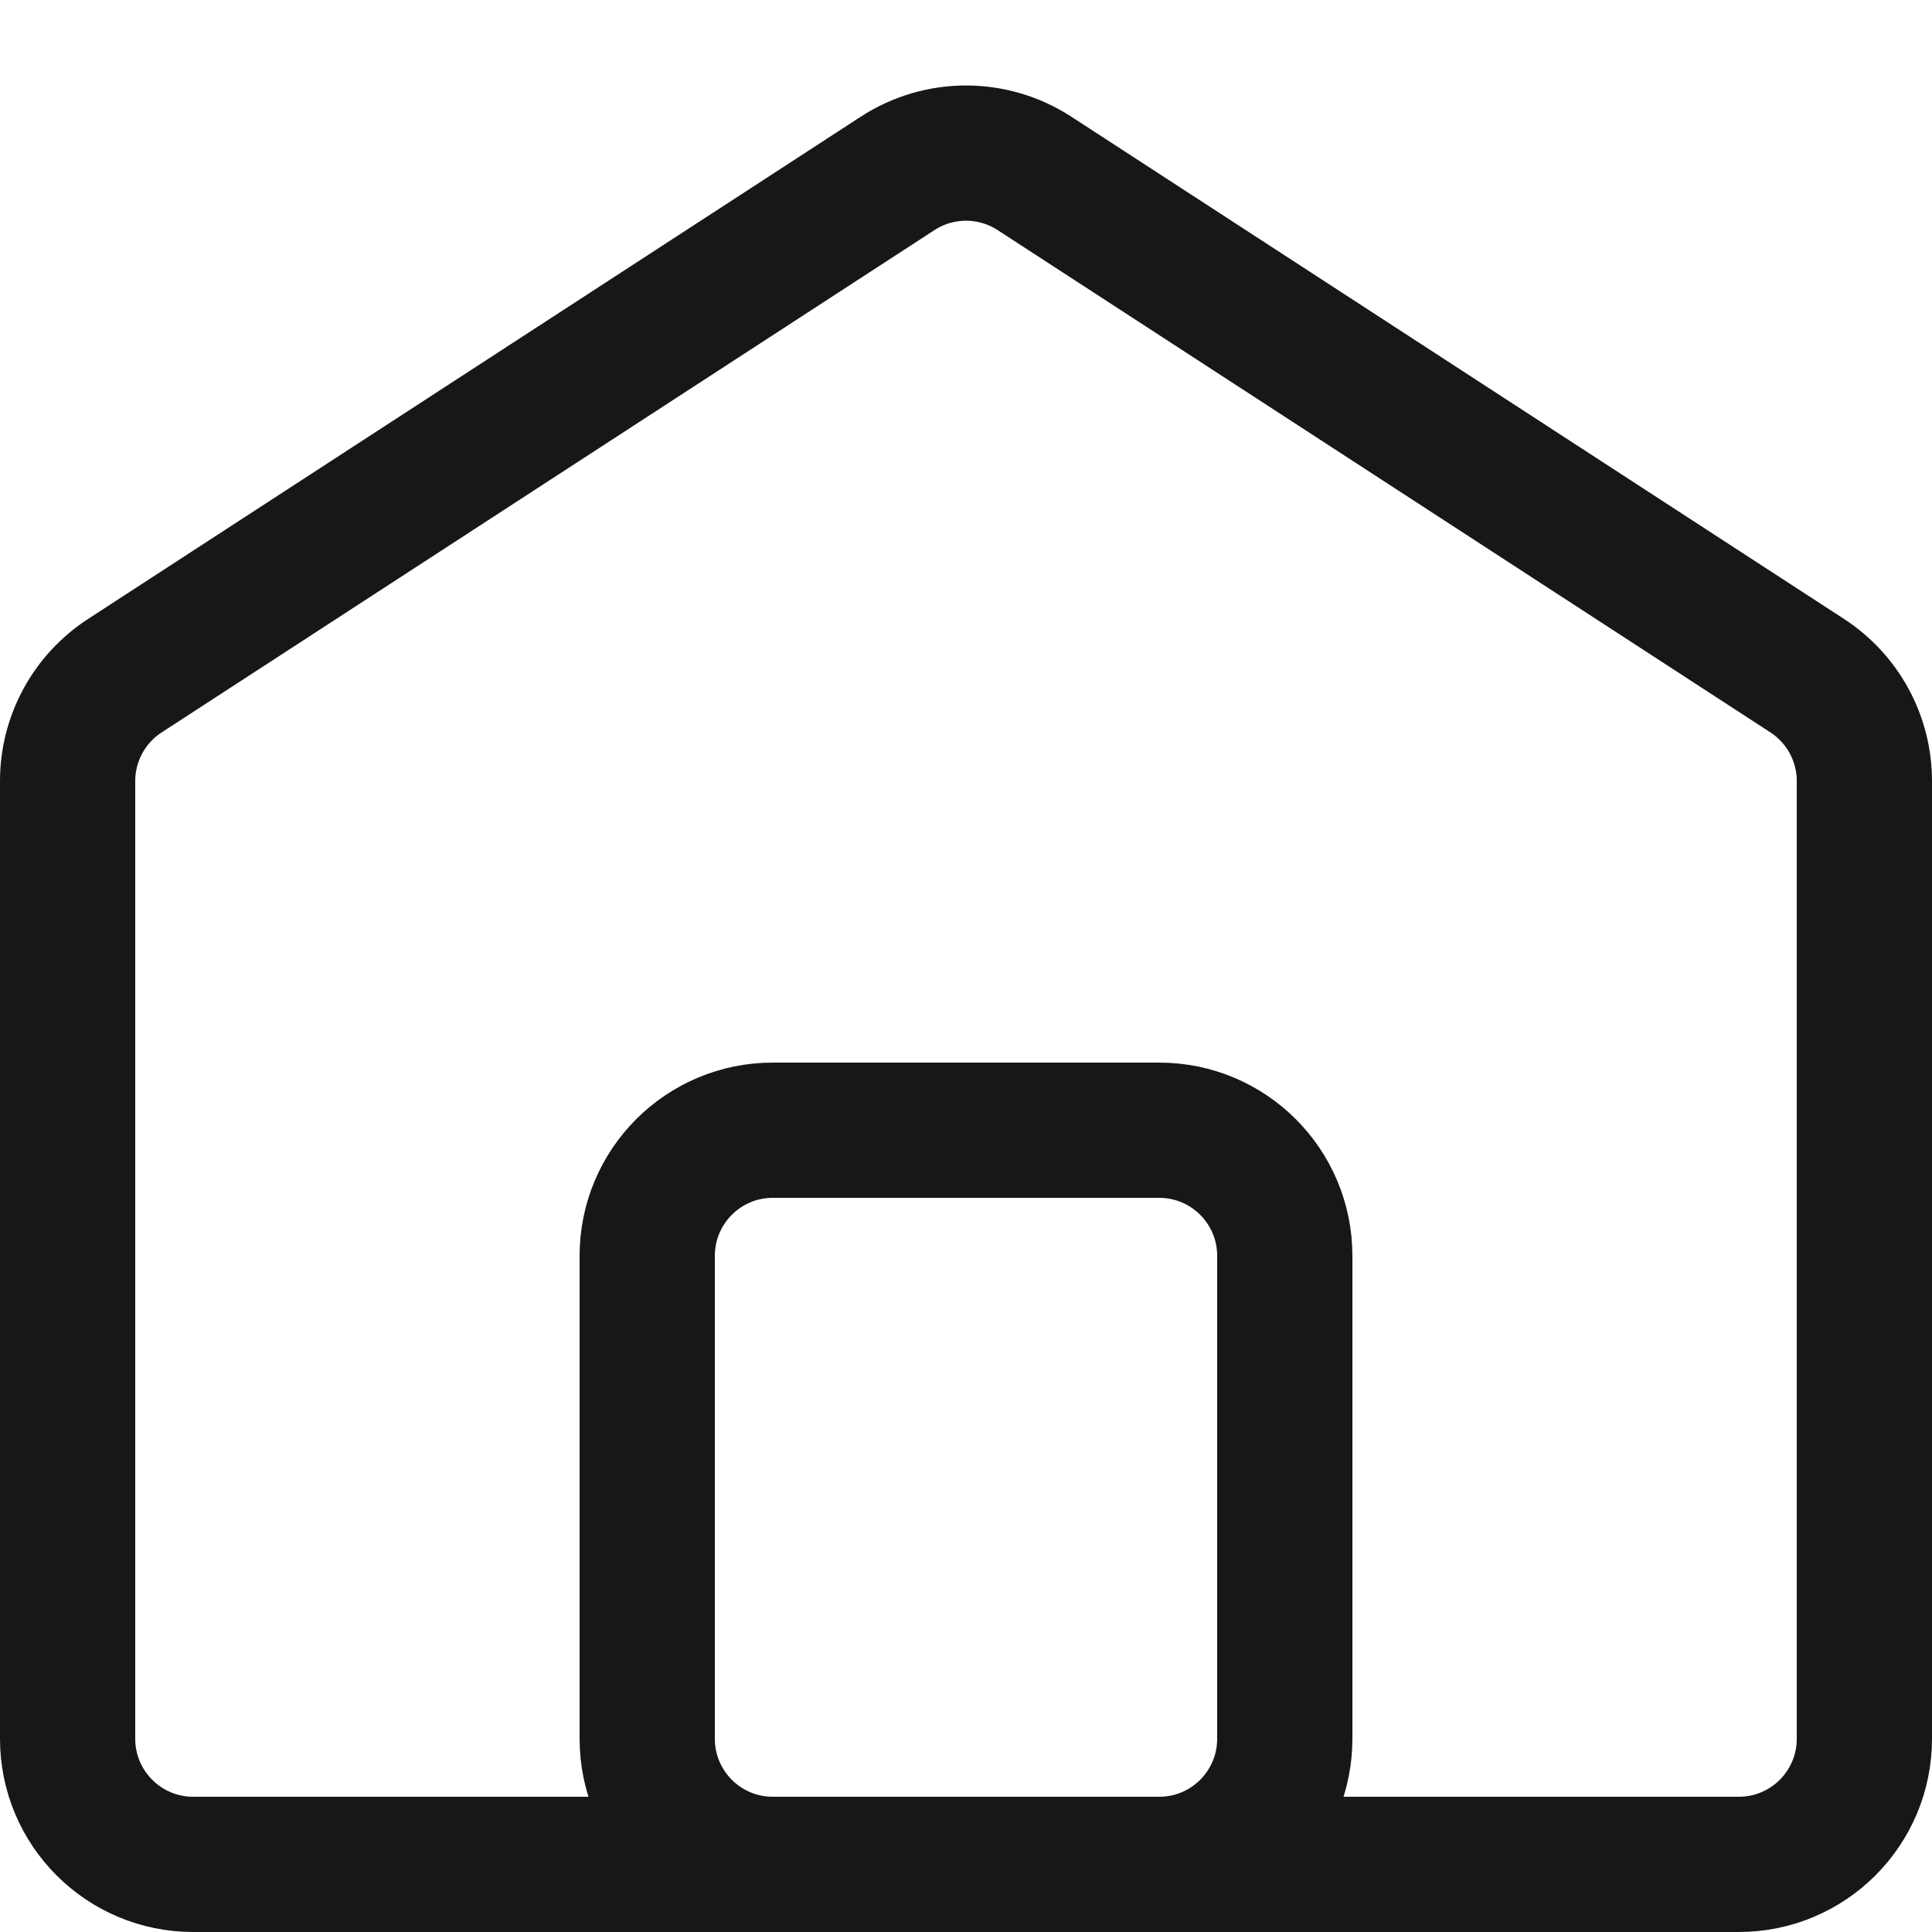
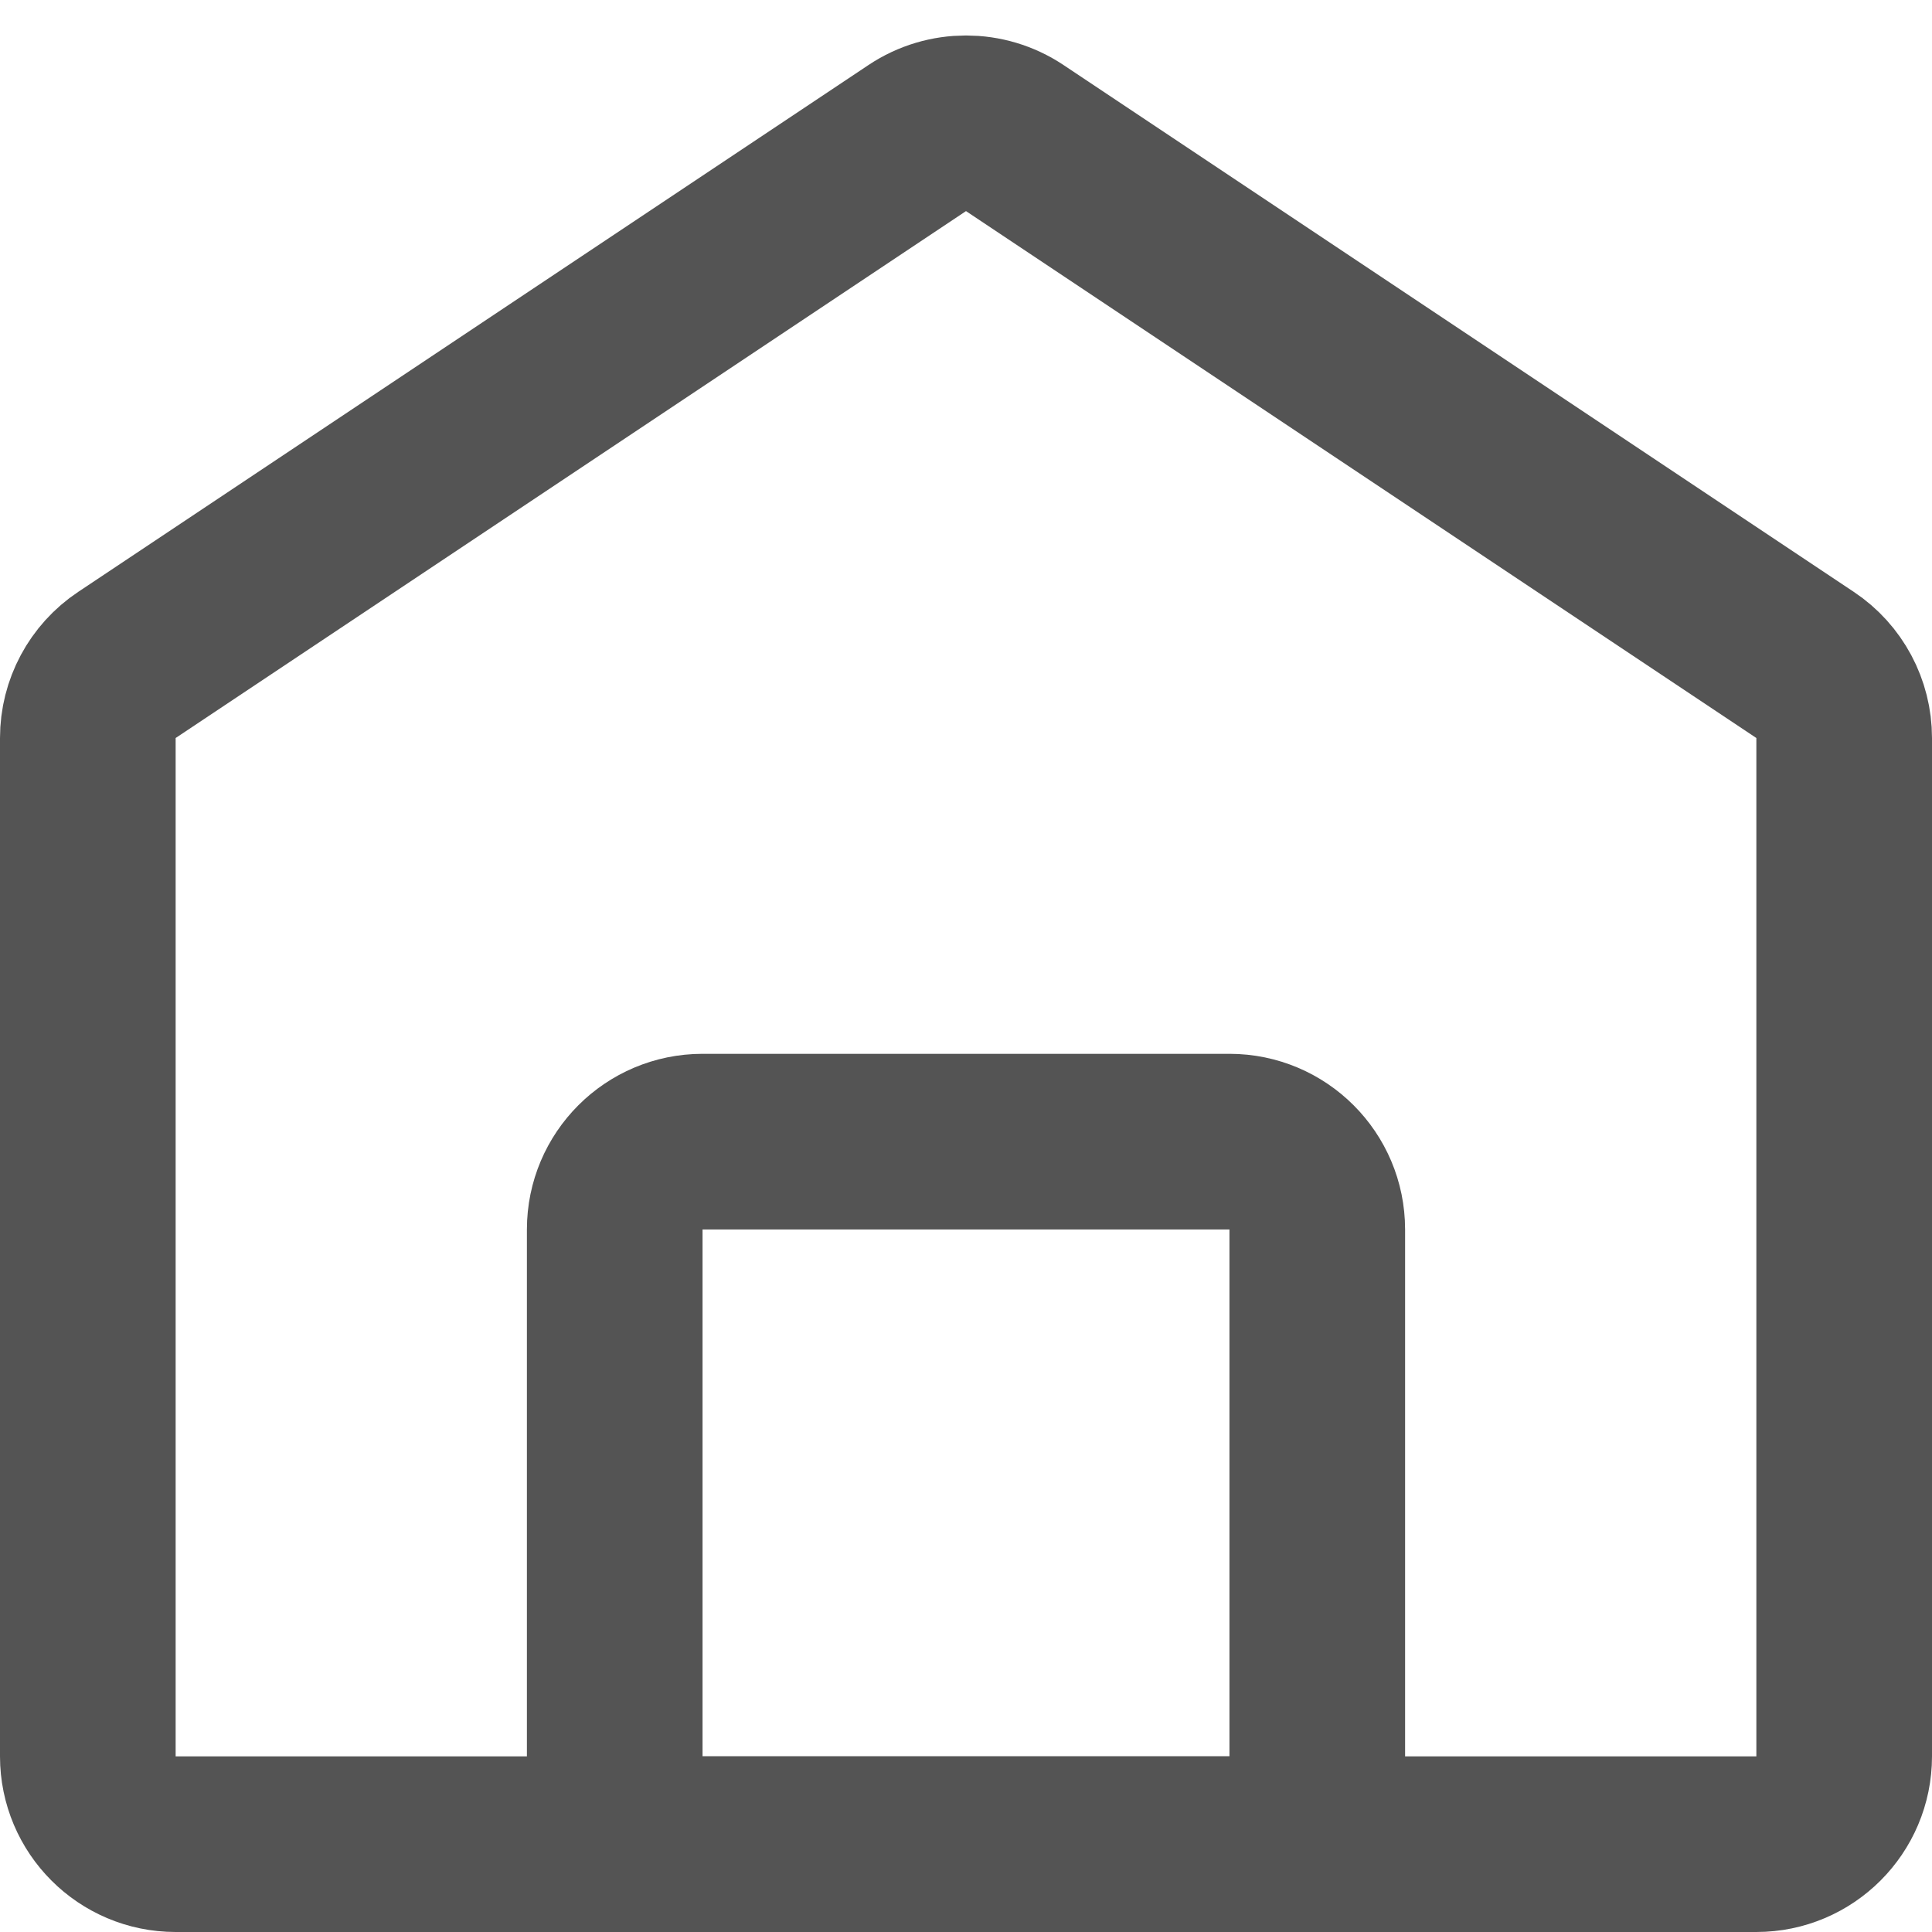
- <svg xmlns="http://www.w3.org/2000/svg" width="20" height="20" viewBox="0 0 20 20" fill="none">
-   <path d="M6.7 13C6.7 12.282 7.282 11.7 8 11.7H12C12.718 11.7 13.3 12.282 13.3 13V18C13.3 18.718 12.718 19.3 12 19.3H8C7.282 19.3 6.7 18.718 6.7 18V13Z" stroke="#171717" stroke-width="1.4" />
-   <path d="M0.7 8.085C0.7 7.645 0.923 7.235 1.292 6.995L9.292 1.795C9.722 1.515 10.278 1.515 10.709 1.795L18.709 6.995C19.077 7.235 19.3 7.645 19.3 8.085V18C19.3 18.718 18.718 19.3 18 19.3H12H8H2C1.282 19.3 0.7 18.718 0.7 18V8.085Z" stroke="#171717" stroke-width="1.4" />
+ <svg xmlns="http://www.w3.org/2000/svg" width="22" height="22" viewBox="0 0 22 22" fill="none">
+   <path d="M7 14C7 13.448 7.448 13 8 13H14C14.552 13 15 13.448 15 14V20C15 20.552 14.552 21 14 21H8C7.448 21 7 20.552 7 20V14Z" stroke="#545454" stroke-width="2" />
+   <path d="M21 8.404V20C21 20.552 20.552 21 20 21H13.2H8.8H2C1.448 21 1 20.552 1 20V8.404C1 8.069 1.167 7.757 1.445 7.572L10.445 1.572C10.781 1.348 11.219 1.348 11.555 1.572L20.555 7.572C20.833 7.757 21 8.069 21 8.404Z" stroke="#545454" stroke-width="2" />
</svg>
